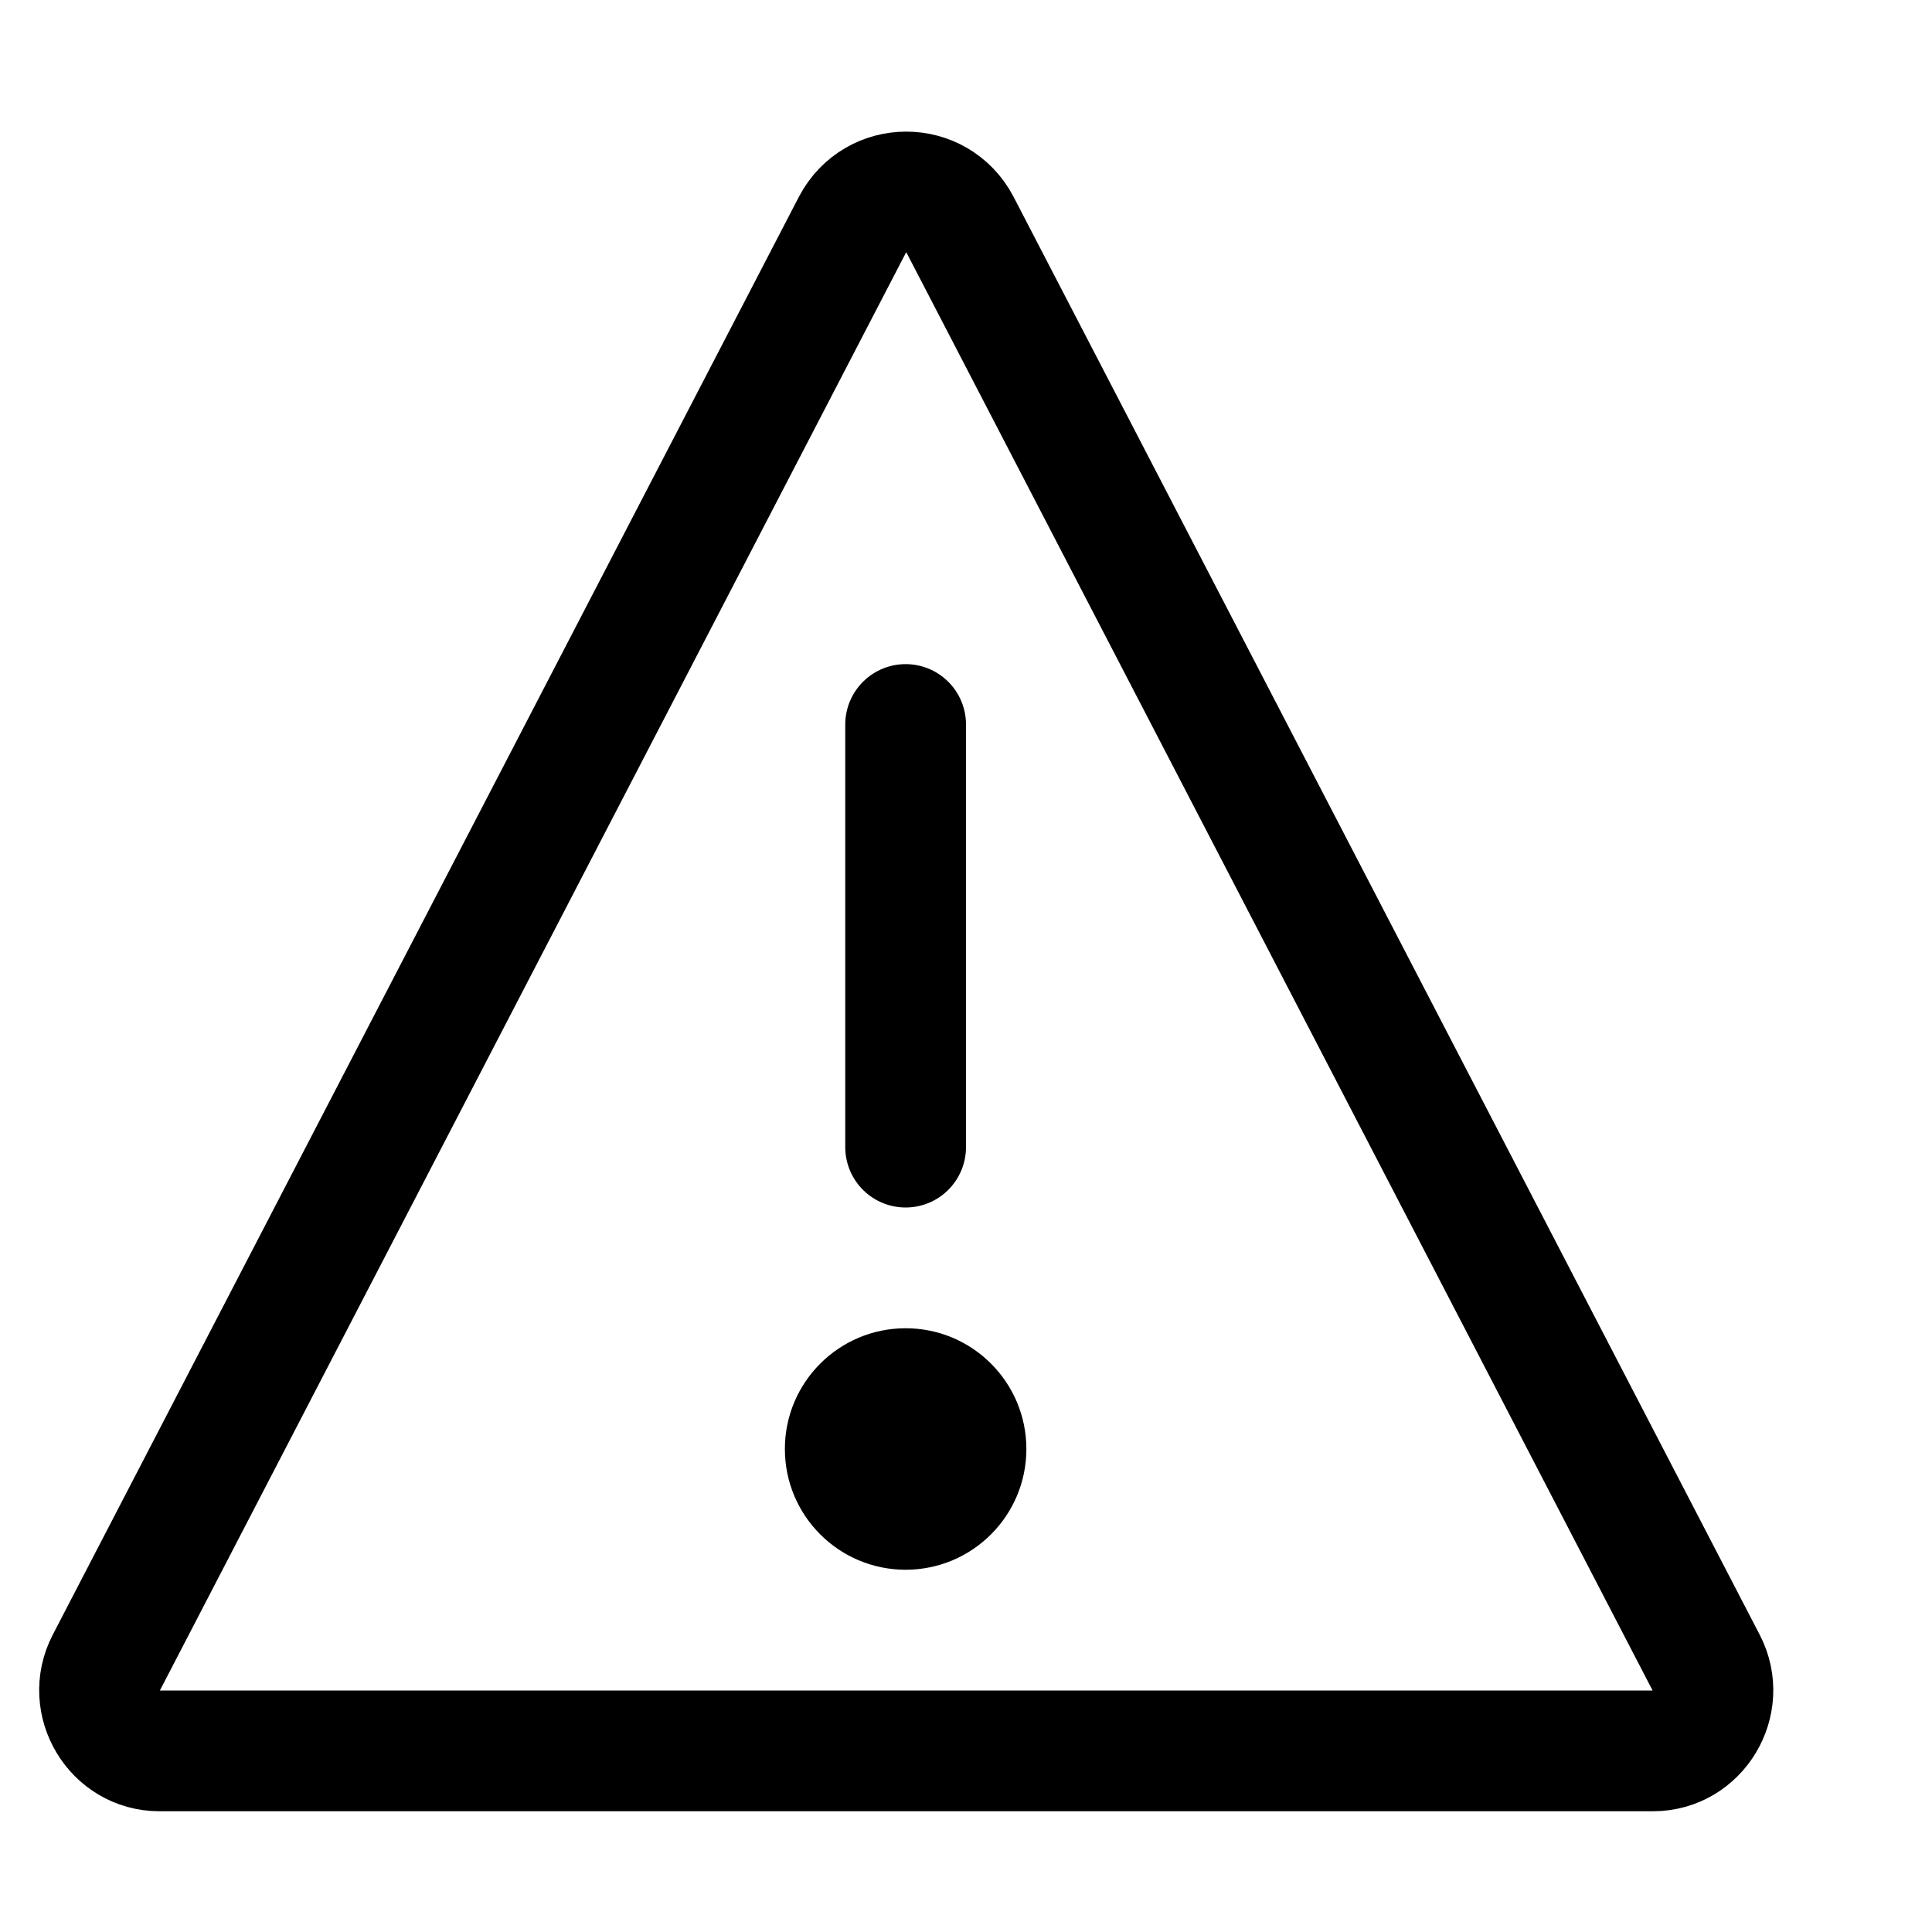
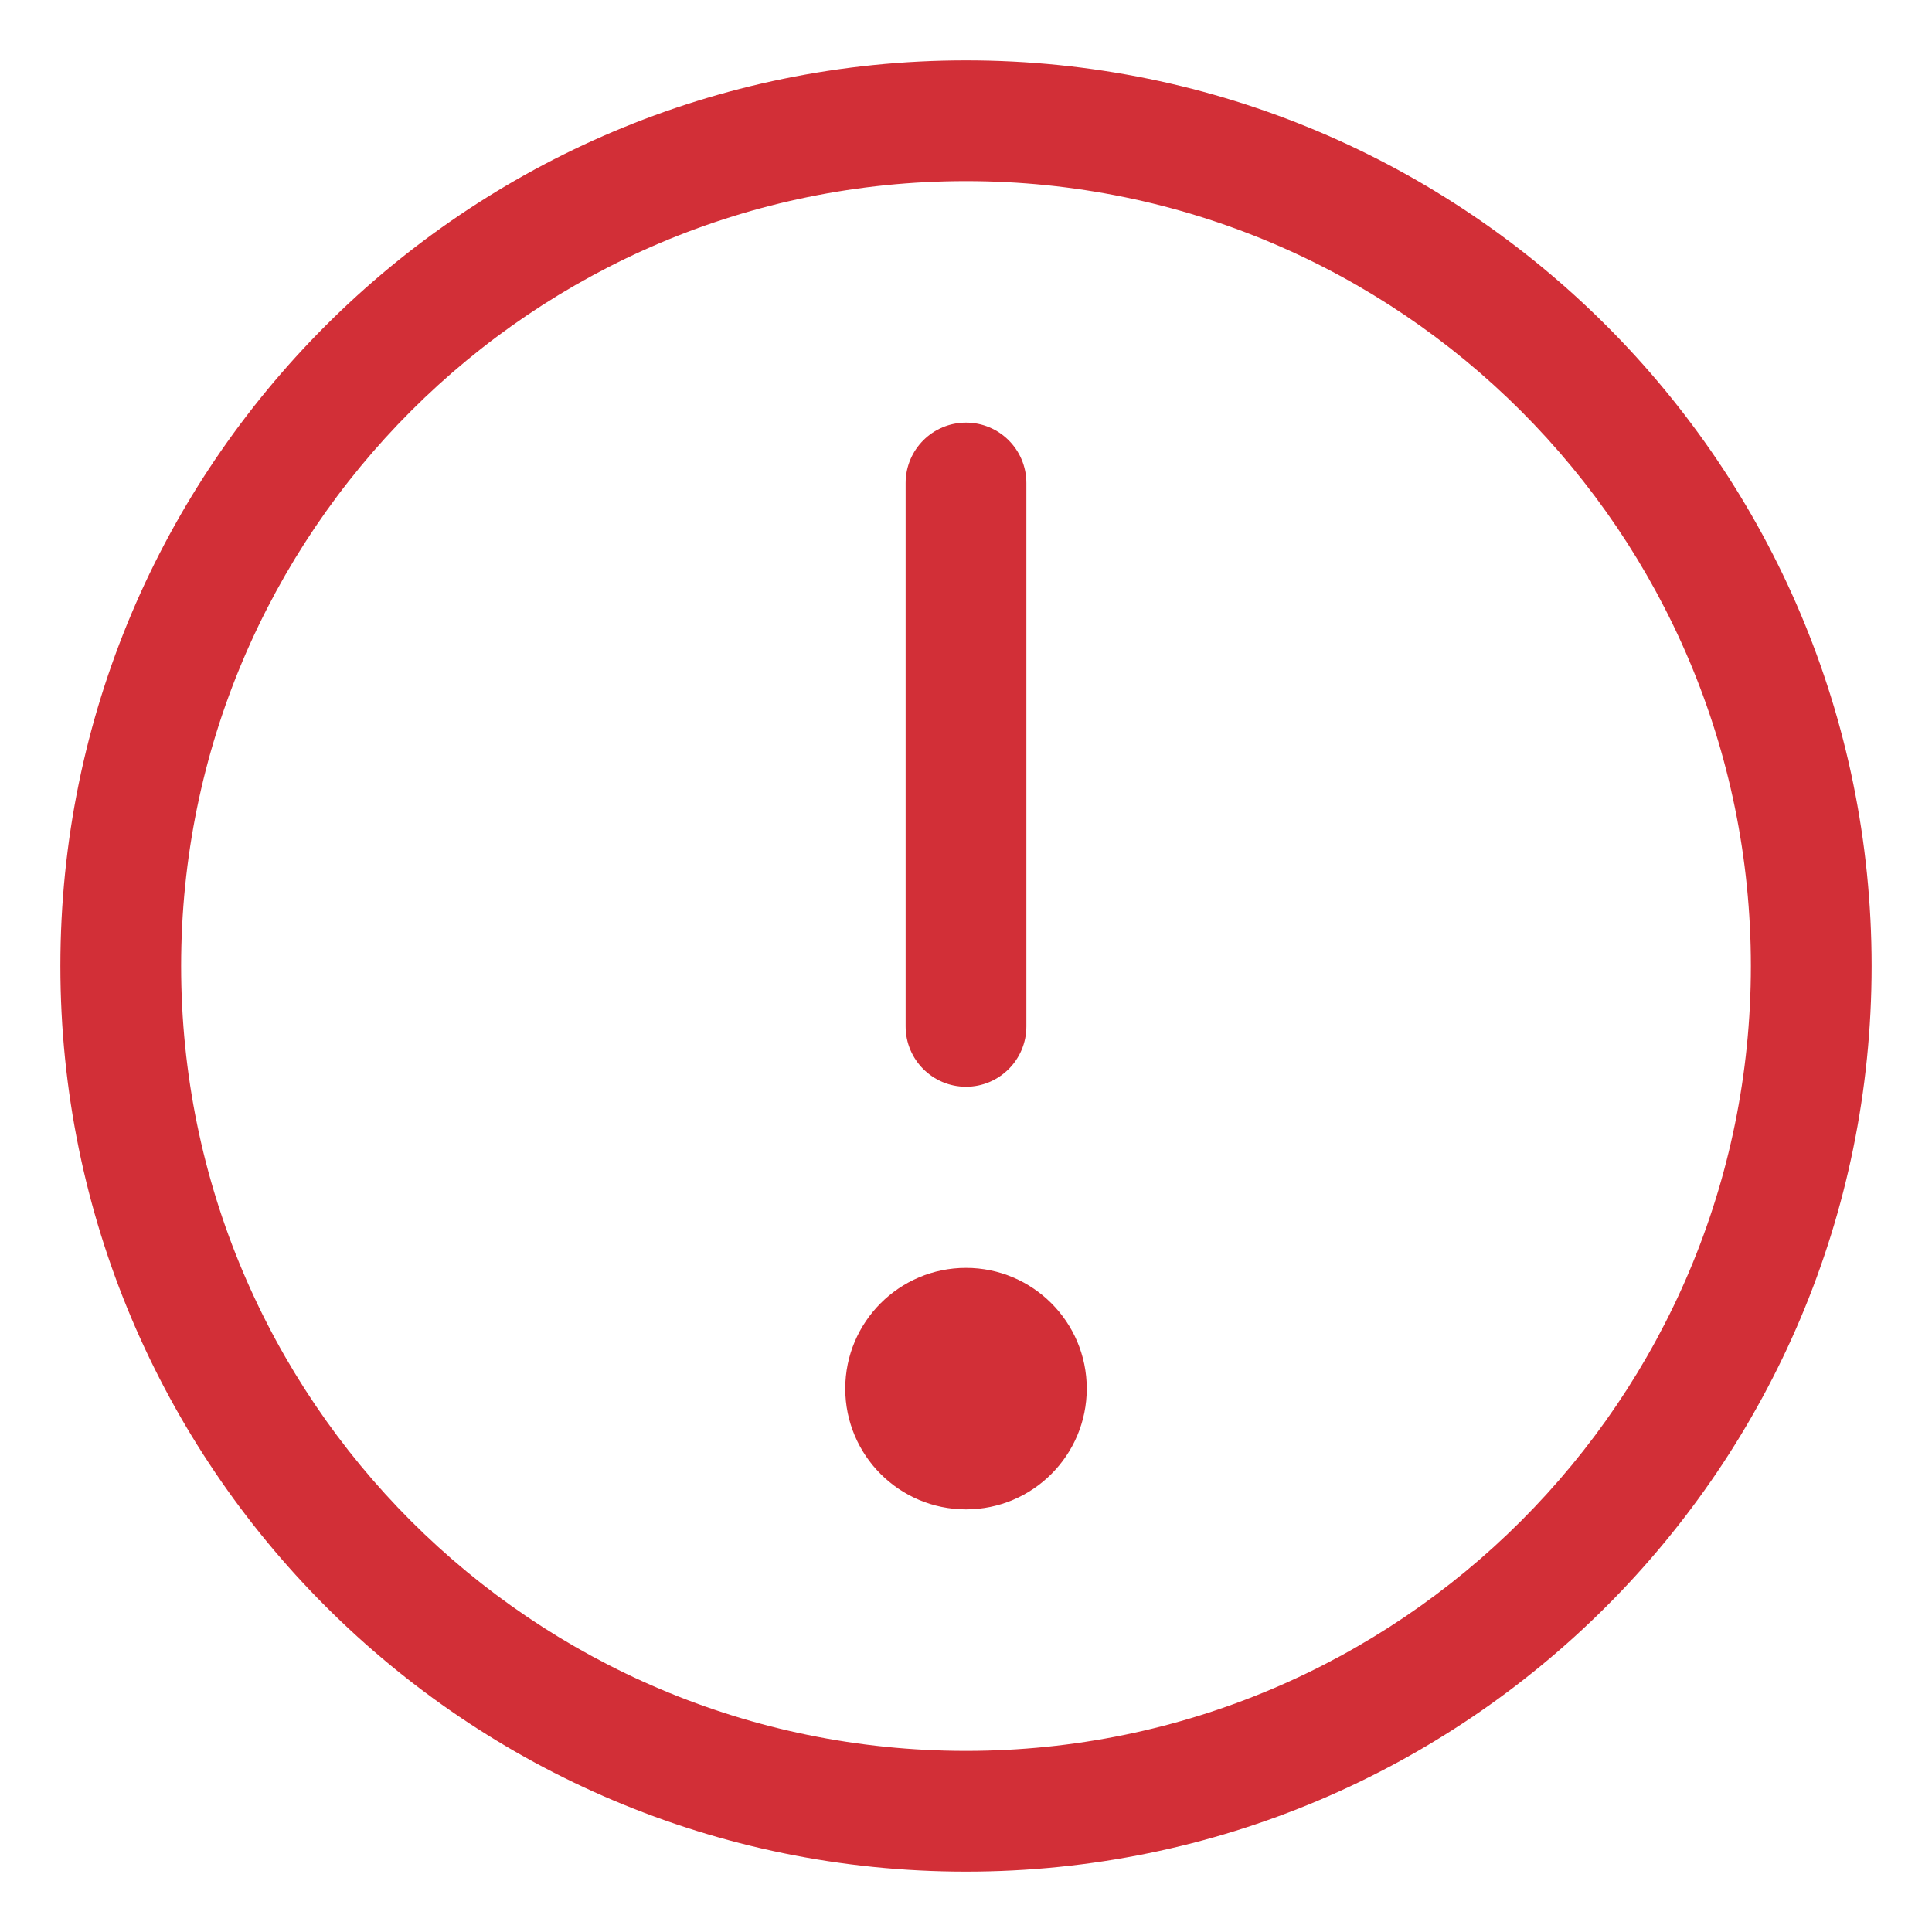
- <svg xmlns="http://www.w3.org/2000/svg" width="16" height="16" focusable="false" role="presentation">
-   <path fill="none" stroke="currentColor" stroke-linecap="round" d="M.88 13.77L7.06 1.86c.19-.36.7-.36.89 0l6.18 11.91c.17.33-.07.73-.44.73H1.32c-.37 0-.61-.4-.44-.73zM7.5 6v3.5" />
-   <circle cx="7.5" cy="12" r="1" fill="currentColor" />
+ <svg xmlns="http://www.w3.org/2000/svg" width="16" height="16" viewBox="0 0 16 16" fill="none">
+   <path fill-rule="evenodd" clip-rule="evenodd" d="M8 3.5C7.724 3.5 7.5 3.724 7.5 4V8.5C7.5 8.776 7.724 9 8 9C8.276 9 8.5 8.776 8.5 8.5V4C8.5 3.724 8.276 3.5 8 3.5ZM8 12.5C8.552 12.5 9 12.052 9 11.5C9 10.948 8.552 10.5 8 10.5C7.448 10.5 7 10.948 7 11.5C7 12.052 7.448 12.5 8 12.5ZM8 15.5C3.858 15.5 0.5 12.142 0.5 8C0.5 3.858 3.858 0.5 8 0.5C12.142 0.5 15.5 3.858 15.5 8C15.5 12.142 12.142 15.5 8 15.5ZM8 14.5C11.59 14.5 14.5 11.59 14.5 8C14.5 4.41 11.59 1.5 8 1.5C4.41 1.5 1.5 4.41 1.5 8C1.5 11.59 4.41 14.5 8 14.5Z" fill="#D22F37" />
</svg>
